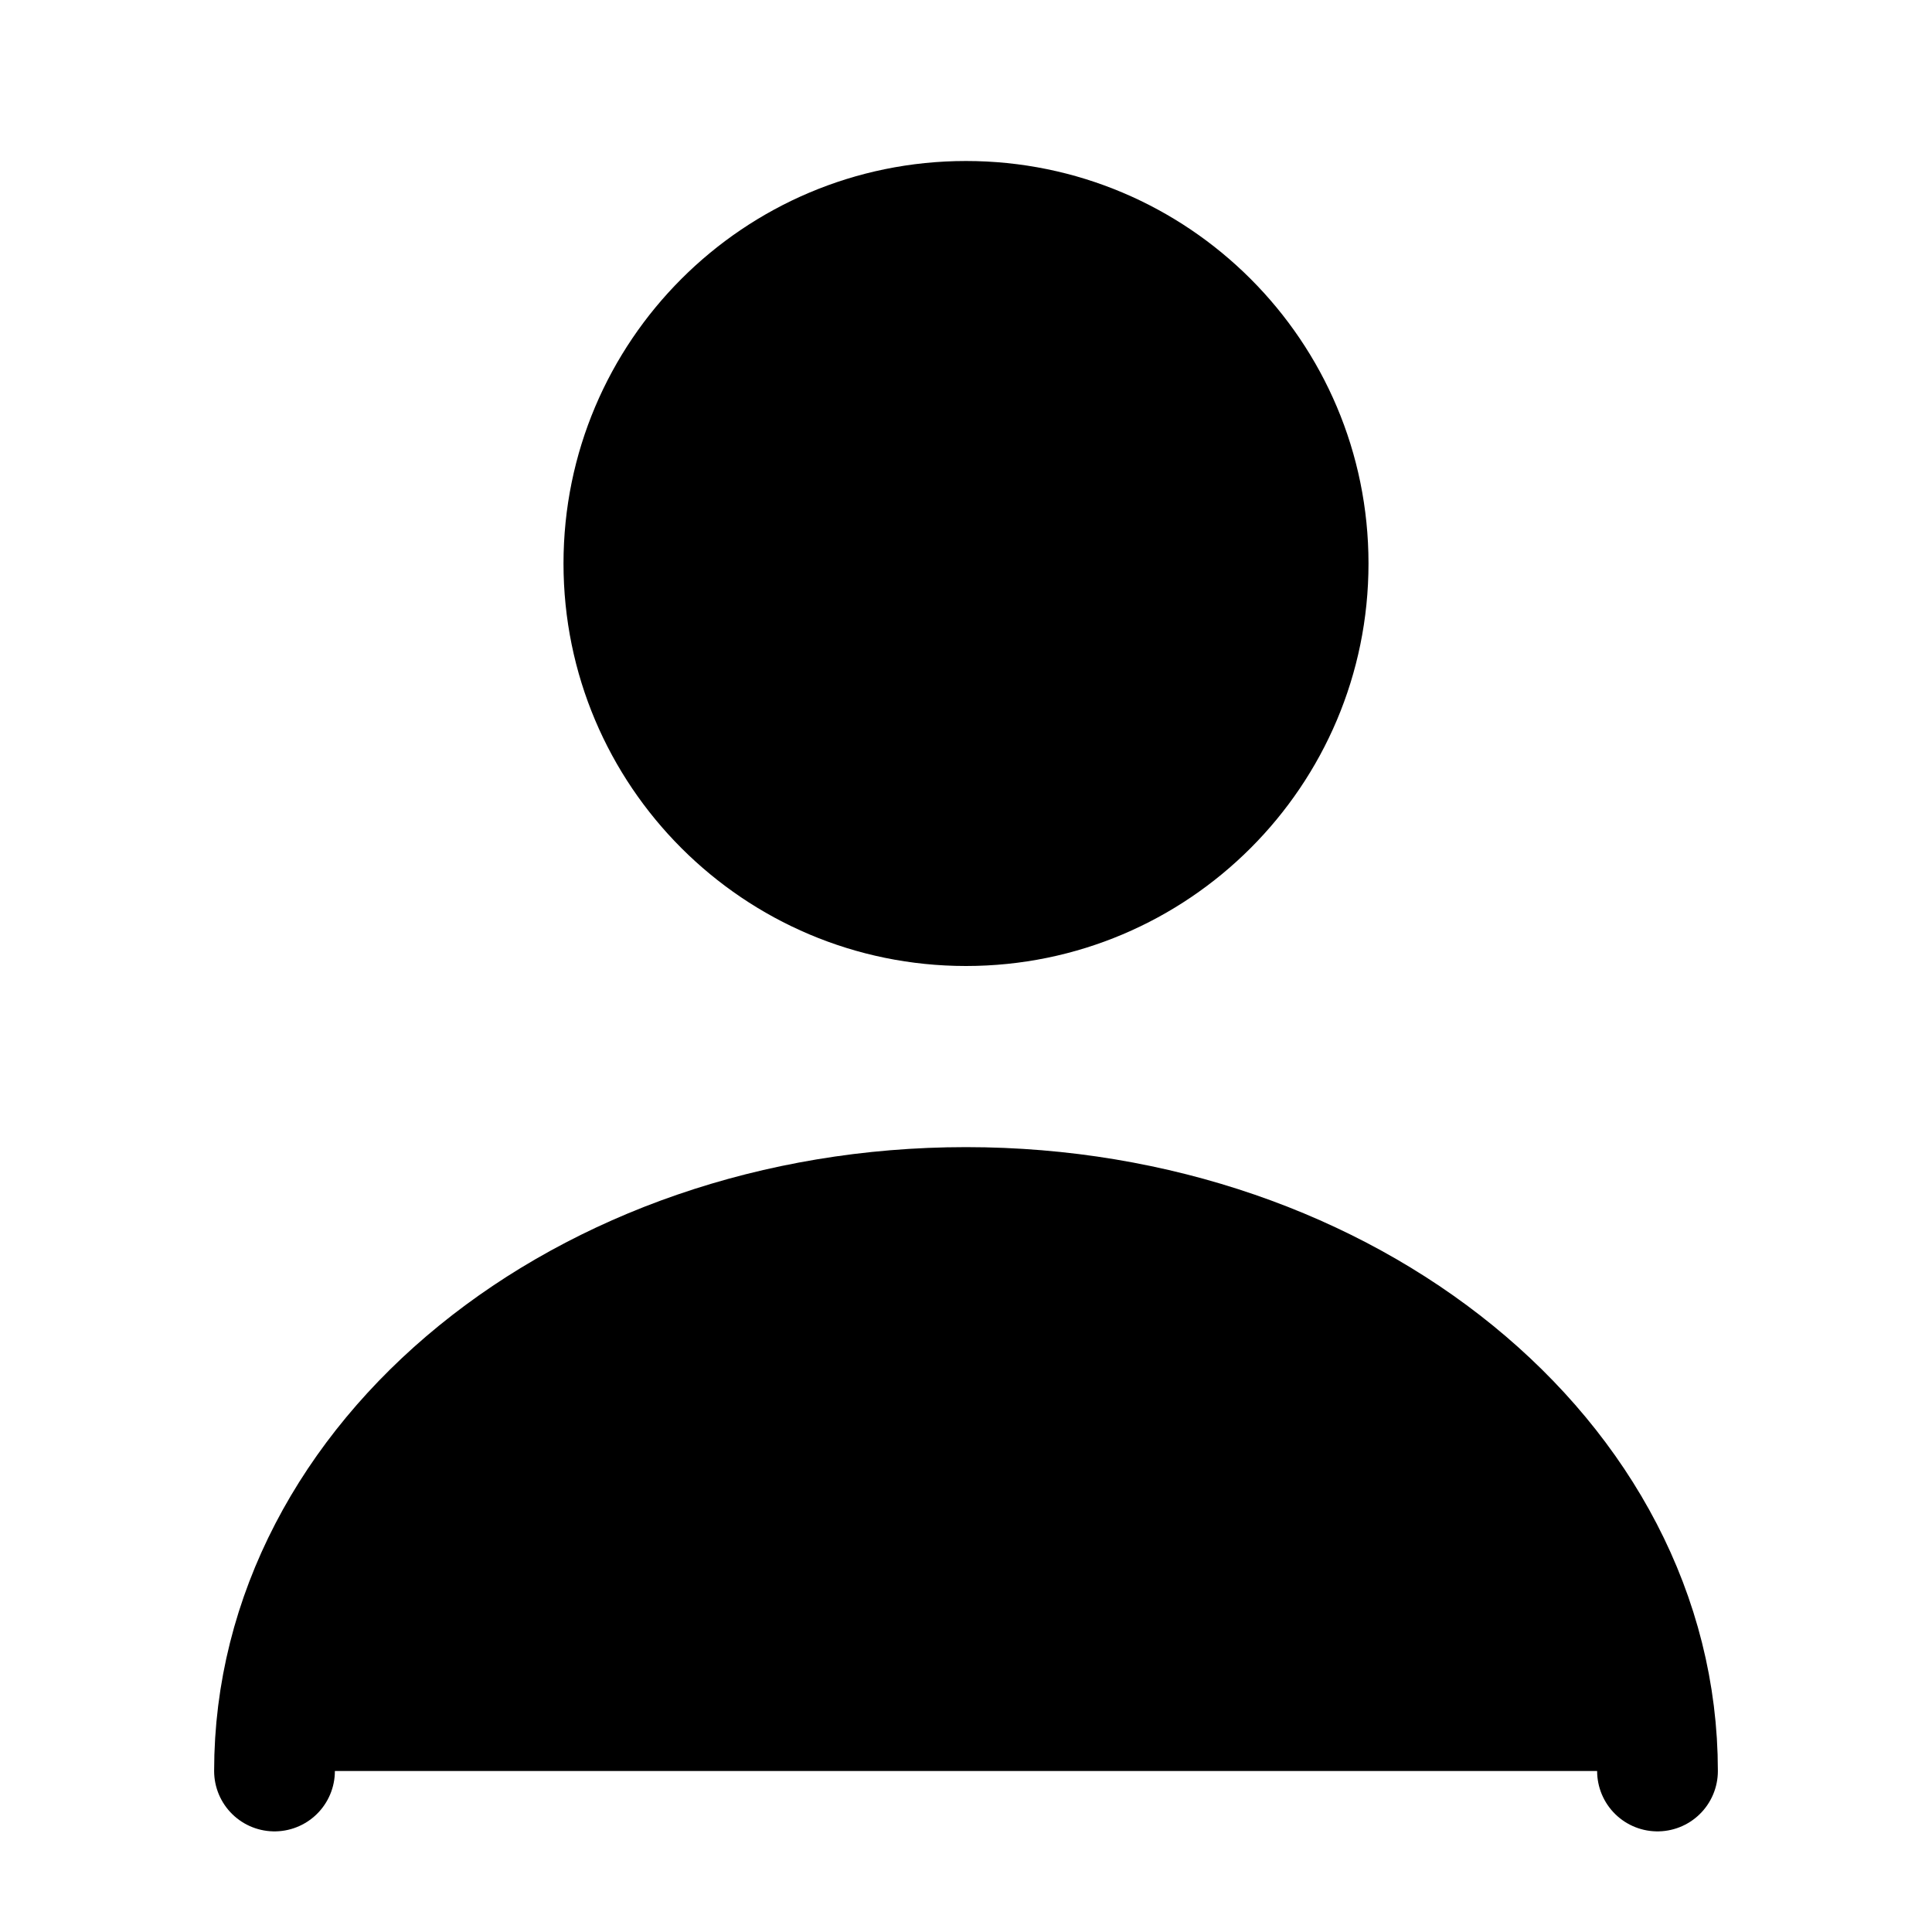
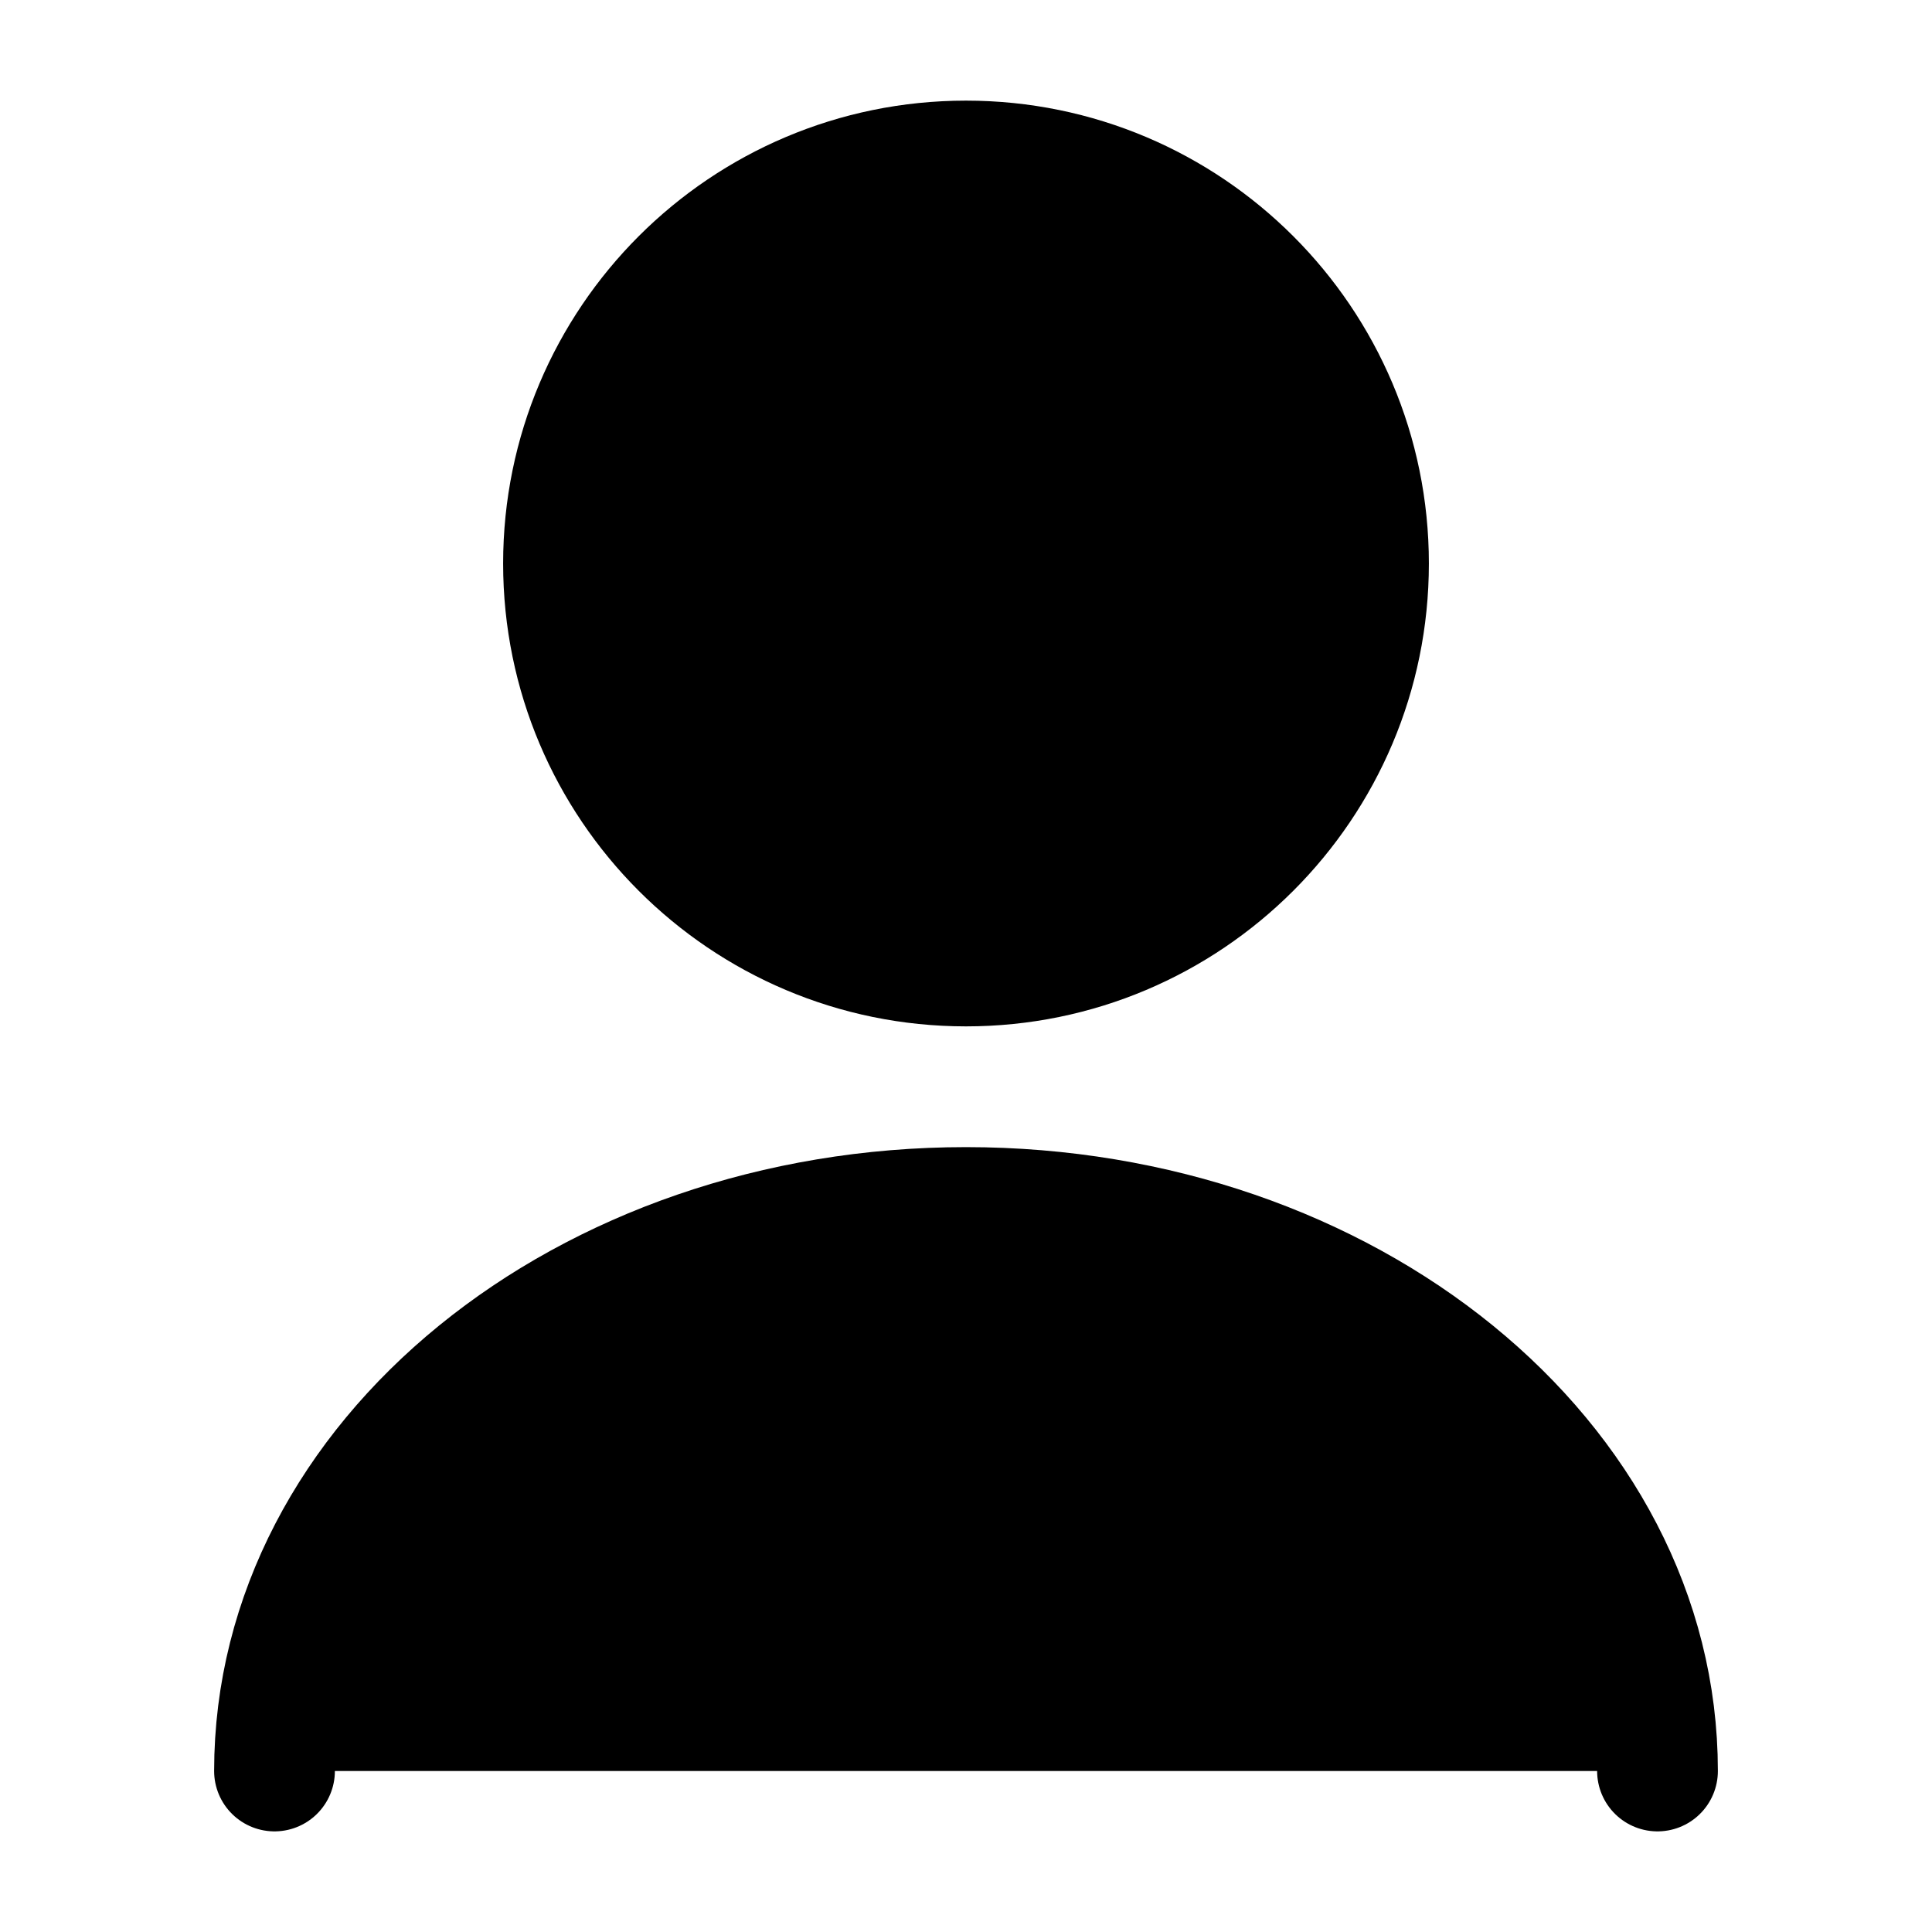
<svg xmlns="http://www.w3.org/2000/svg" width="24" height="24" viewBox="0 0 24 24" fill="currentColor">
-   <path d="M12 12C14.761 12 17 9.761 17 7C17 4.239 14.761 2 12 2C9.239 2 7 4.239 7 7C7 9.761 9.239 12 12 12Z" stroke="#currentColor" stroke-width="1.5" stroke-linecap="round" stroke-linejoin="round" />
+   <path d="M12 12C14.761 12 17 9.761 17 7C17 4.239 14.761 2 12 2C9.239 2 7 4.239 7 7C7 9.761 9.239 12 12 12Z" stroke="currentColor" stroke-width="1.5" stroke-linecap="round" stroke-linejoin="round" />
  <path d="M20.59 22C20.59 18.13 16.74 15 12 15C7.26 15 3.41 18.13 3.41 22" stroke="currentColor" stroke-width="1.5" stroke-linecap="round" stroke-linejoin="round" />
</svg>
